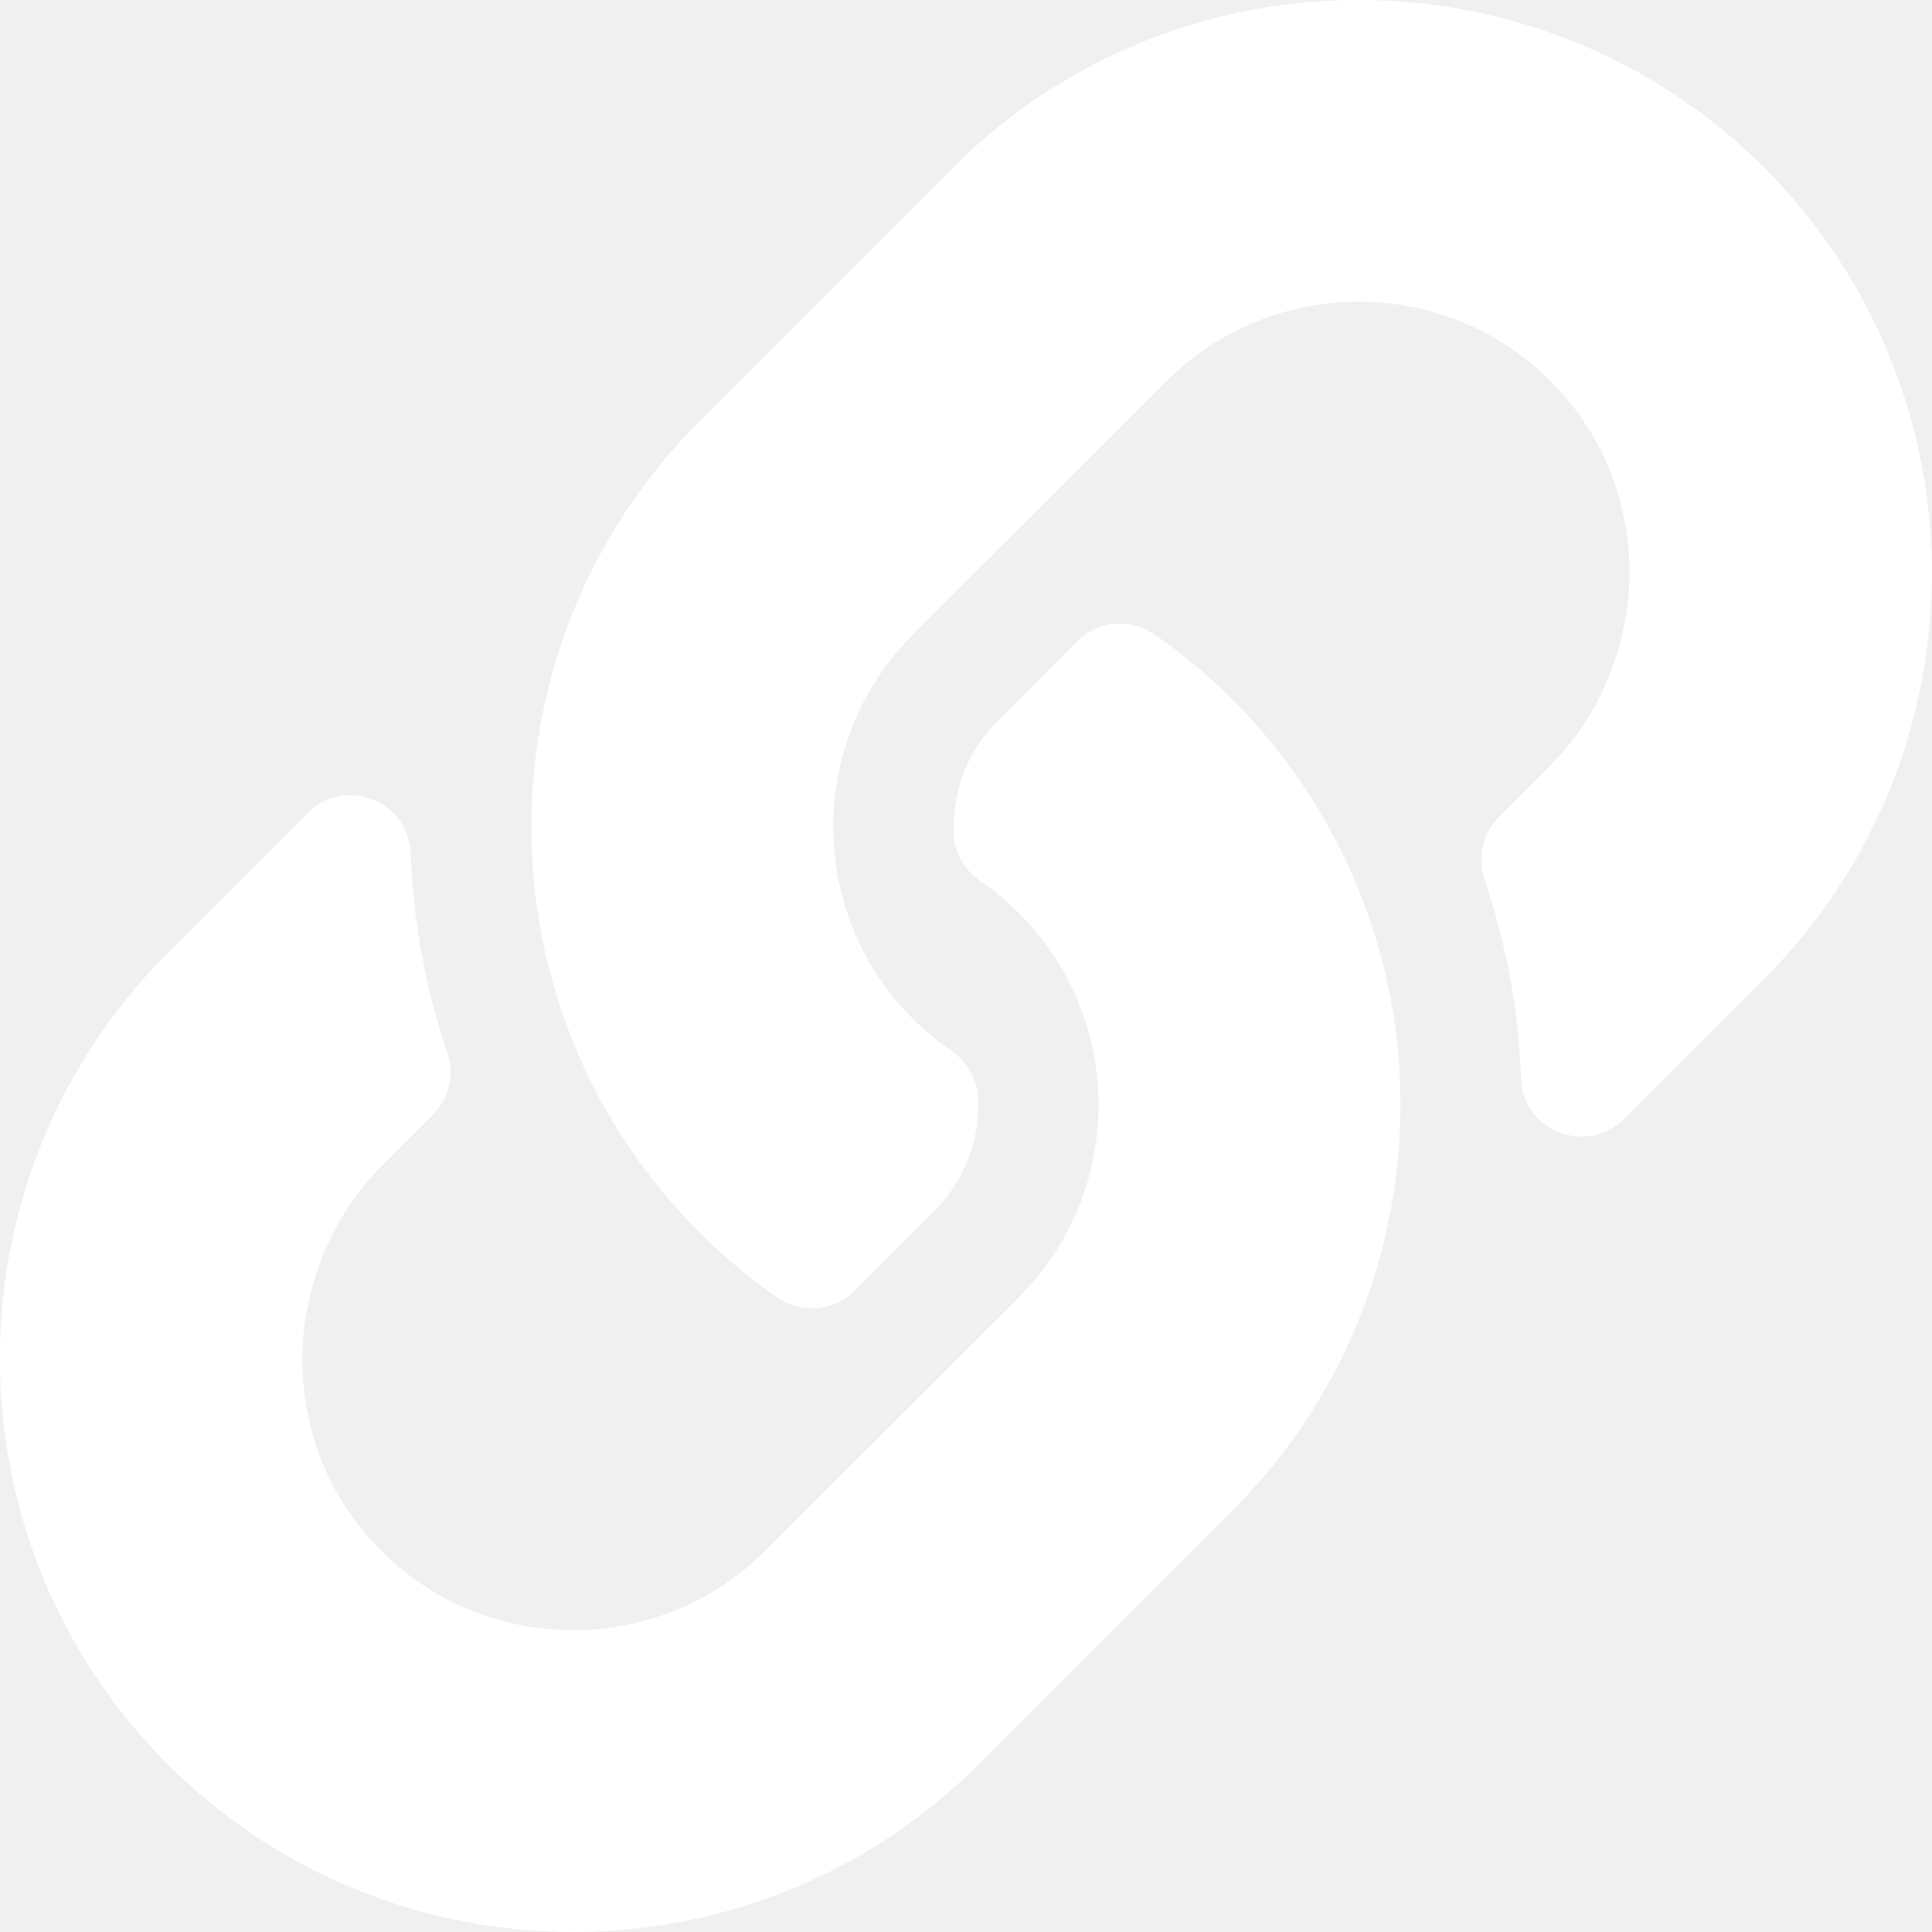
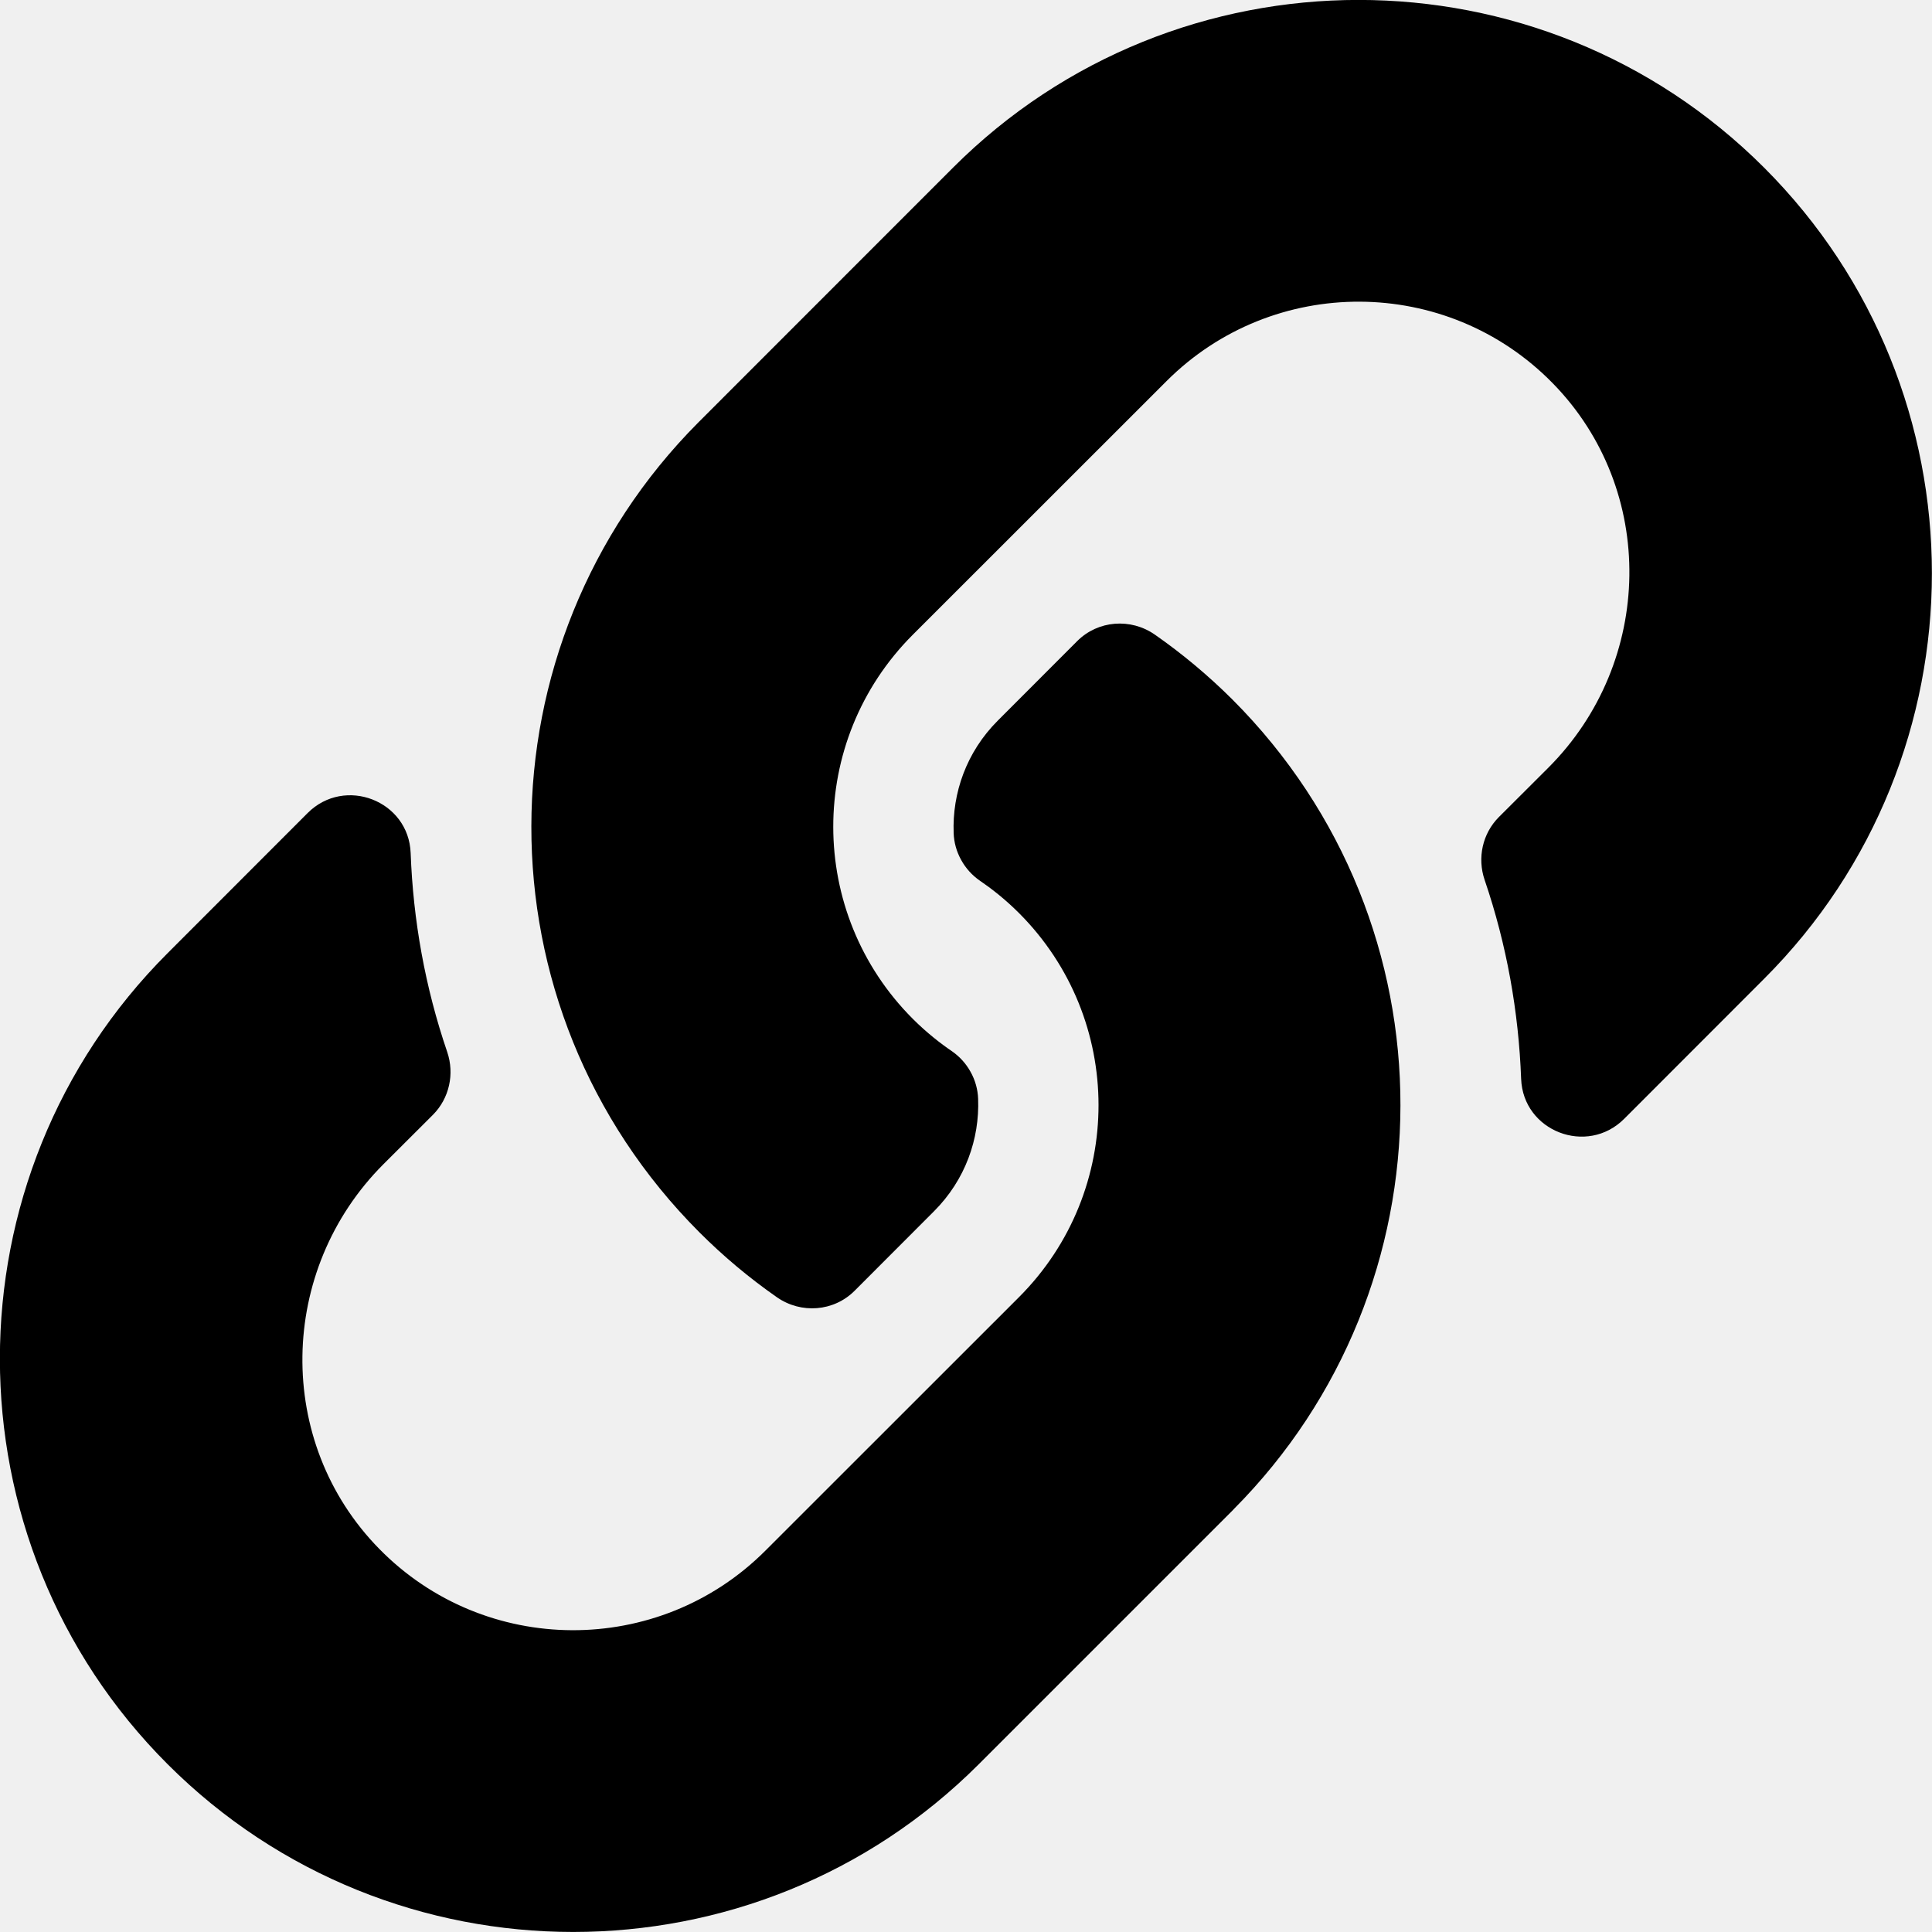
<svg xmlns="http://www.w3.org/2000/svg" width="18" height="18" viewBox="0 0 18 18" fill="none">
-   <path d="M11.482 6.517C13.582 8.62 13.553 11.991 11.494 14.061C11.49 14.066 11.486 14.07 11.482 14.074L9.119 16.437C7.035 18.521 3.645 18.52 1.562 16.437C-0.522 14.354 -0.522 10.963 1.562 8.88L2.866 7.575C3.212 7.229 3.808 7.459 3.826 7.948C3.849 8.571 3.96 9.197 4.167 9.802C4.236 10.006 4.186 10.233 4.034 10.386L3.573 10.846C2.588 11.831 2.557 13.435 3.533 14.43C4.518 15.435 6.137 15.441 7.13 14.448L9.493 12.086C10.484 11.095 10.48 9.493 9.493 8.506C9.363 8.376 9.232 8.275 9.129 8.205C9.057 8.155 8.997 8.089 8.955 8.012C8.912 7.935 8.888 7.849 8.885 7.762C8.871 7.39 9.003 7.007 9.296 6.714L10.036 5.973C10.23 5.779 10.535 5.756 10.76 5.913C11.018 6.093 11.259 6.295 11.482 6.517V6.517ZM16.436 1.562C14.353 -0.521 10.963 -0.522 8.879 1.562L6.517 3.925C6.512 3.929 6.508 3.933 6.504 3.938C4.445 6.008 4.416 9.379 6.517 11.482C6.739 11.704 6.98 11.906 7.238 12.086C7.463 12.243 7.768 12.22 7.962 12.026L8.702 11.285C8.995 10.992 9.127 10.609 9.113 10.238C9.11 10.15 9.086 10.064 9.043 9.987C9.001 9.91 8.941 9.844 8.869 9.794C8.766 9.724 8.635 9.623 8.505 9.493C7.518 8.506 7.514 6.904 8.505 5.913L10.868 3.551C11.861 2.558 13.48 2.564 14.465 3.569C15.441 4.564 15.41 6.168 14.425 7.153L13.964 7.613C13.812 7.766 13.762 7.993 13.832 8.198C14.038 8.802 14.149 9.428 14.172 10.051C14.19 10.54 14.786 10.77 15.132 10.424L16.436 9.119C18.52 7.036 18.52 3.646 16.436 1.562V1.562Z" fill="white" />
+   <path d="M11.482 6.517C13.582 8.62 13.553 11.991 11.494 14.061C11.49 14.066 11.486 14.07 11.482 14.074L9.119 16.437C7.035 18.521 3.645 18.52 1.562 16.437C-0.522 14.354 -0.522 10.963 1.562 8.88L2.866 7.575C3.212 7.229 3.808 7.459 3.826 7.948C3.849 8.571 3.96 9.197 4.167 9.802C4.236 10.006 4.186 10.233 4.034 10.386L3.573 10.846C2.588 11.831 2.557 13.435 3.533 14.43C4.518 15.435 6.137 15.441 7.13 14.448L9.493 12.086C10.484 11.095 10.48 9.493 9.493 8.506C9.363 8.376 9.232 8.275 9.129 8.205C9.057 8.155 8.997 8.089 8.955 8.012C8.912 7.935 8.888 7.849 8.885 7.762C8.871 7.39 9.003 7.007 9.296 6.714L10.036 5.973C10.23 5.779 10.535 5.756 10.76 5.913C11.018 6.093 11.259 6.295 11.482 6.517V6.517ZM16.436 1.562C14.353 -0.521 10.963 -0.522 8.879 1.562L6.517 3.925C6.512 3.929 6.508 3.933 6.504 3.938C4.445 6.008 4.416 9.379 6.517 11.482C6.739 11.704 6.98 11.906 7.238 12.086C7.463 12.243 7.768 12.22 7.962 12.026L8.702 11.285C8.995 10.992 9.127 10.609 9.113 10.238C9.11 10.15 9.086 10.064 9.043 9.987C9.001 9.91 8.941 9.844 8.869 9.794C8.766 9.724 8.635 9.623 8.505 9.493C7.518 8.506 7.514 6.904 8.505 5.913L10.868 3.551C11.861 2.558 13.48 2.564 14.465 3.569C15.441 4.564 15.41 6.168 14.425 7.153L13.964 7.613C13.812 7.766 13.762 7.993 13.832 8.198C14.038 8.802 14.149 9.428 14.172 10.051C14.19 10.54 14.786 10.77 15.132 10.424L16.436 9.119C18.52 7.036 18.52 3.646 16.436 1.562V1.562Z" fill="#000000" />
</svg>
